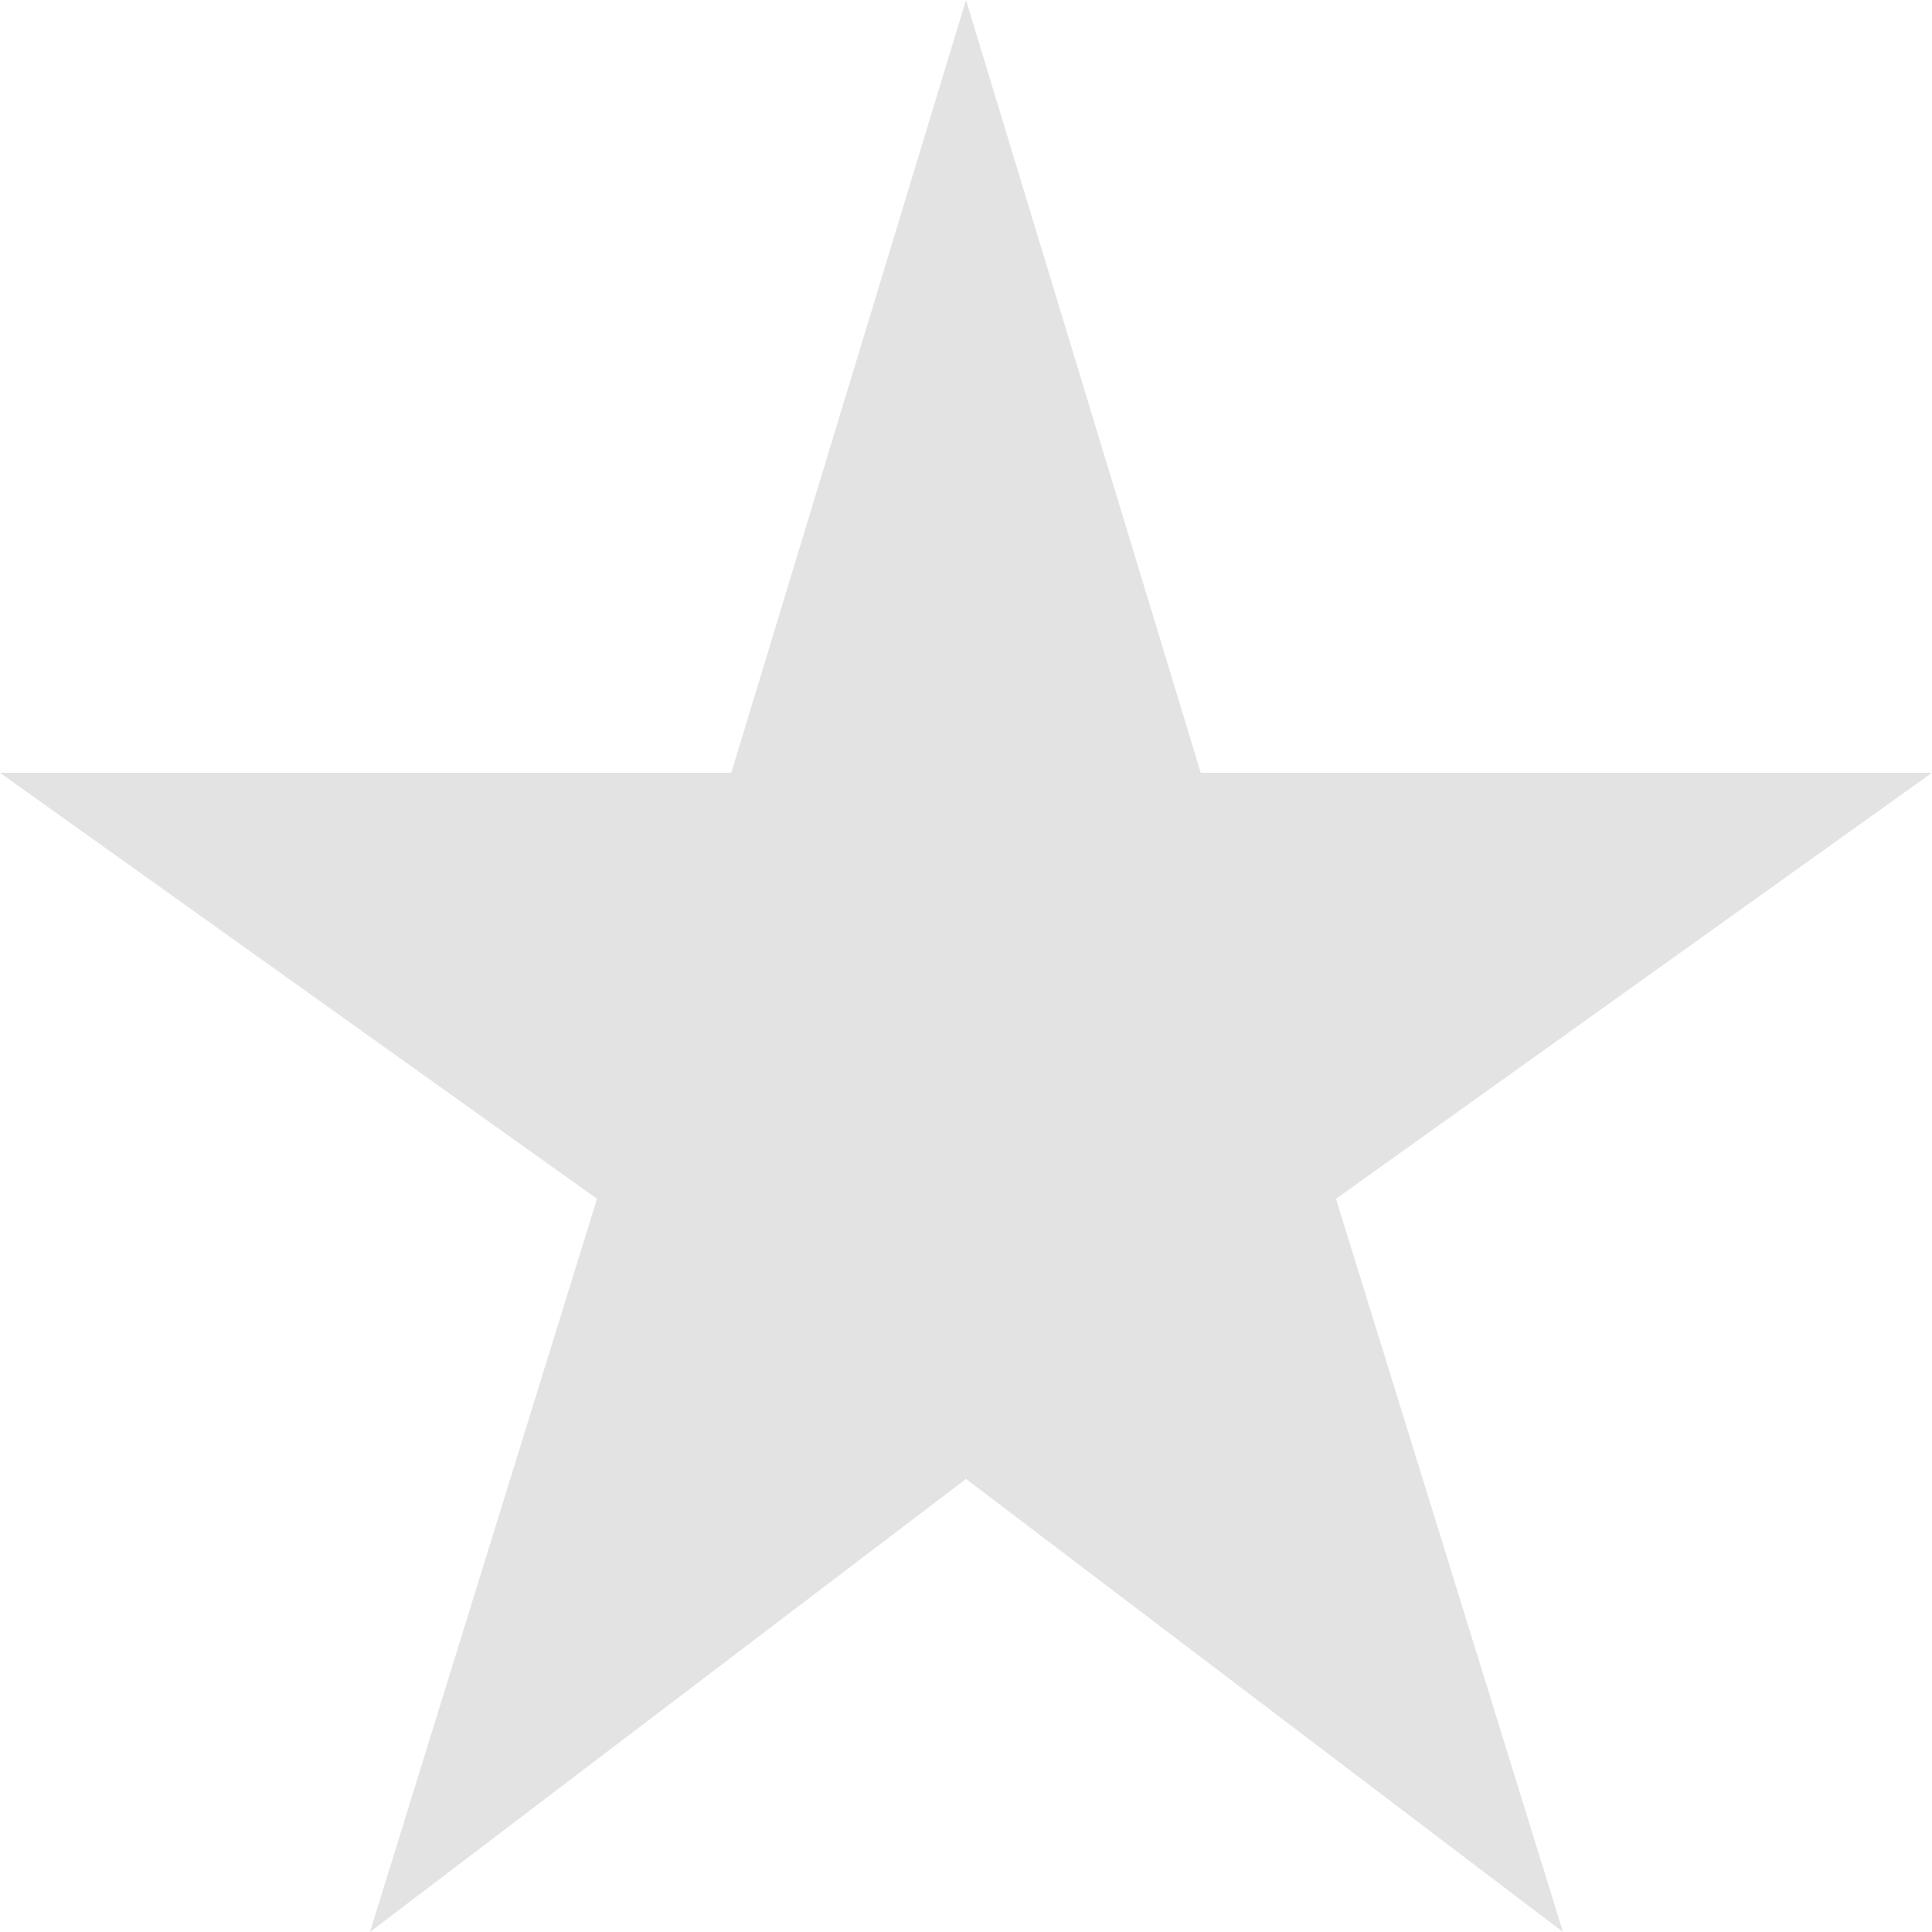
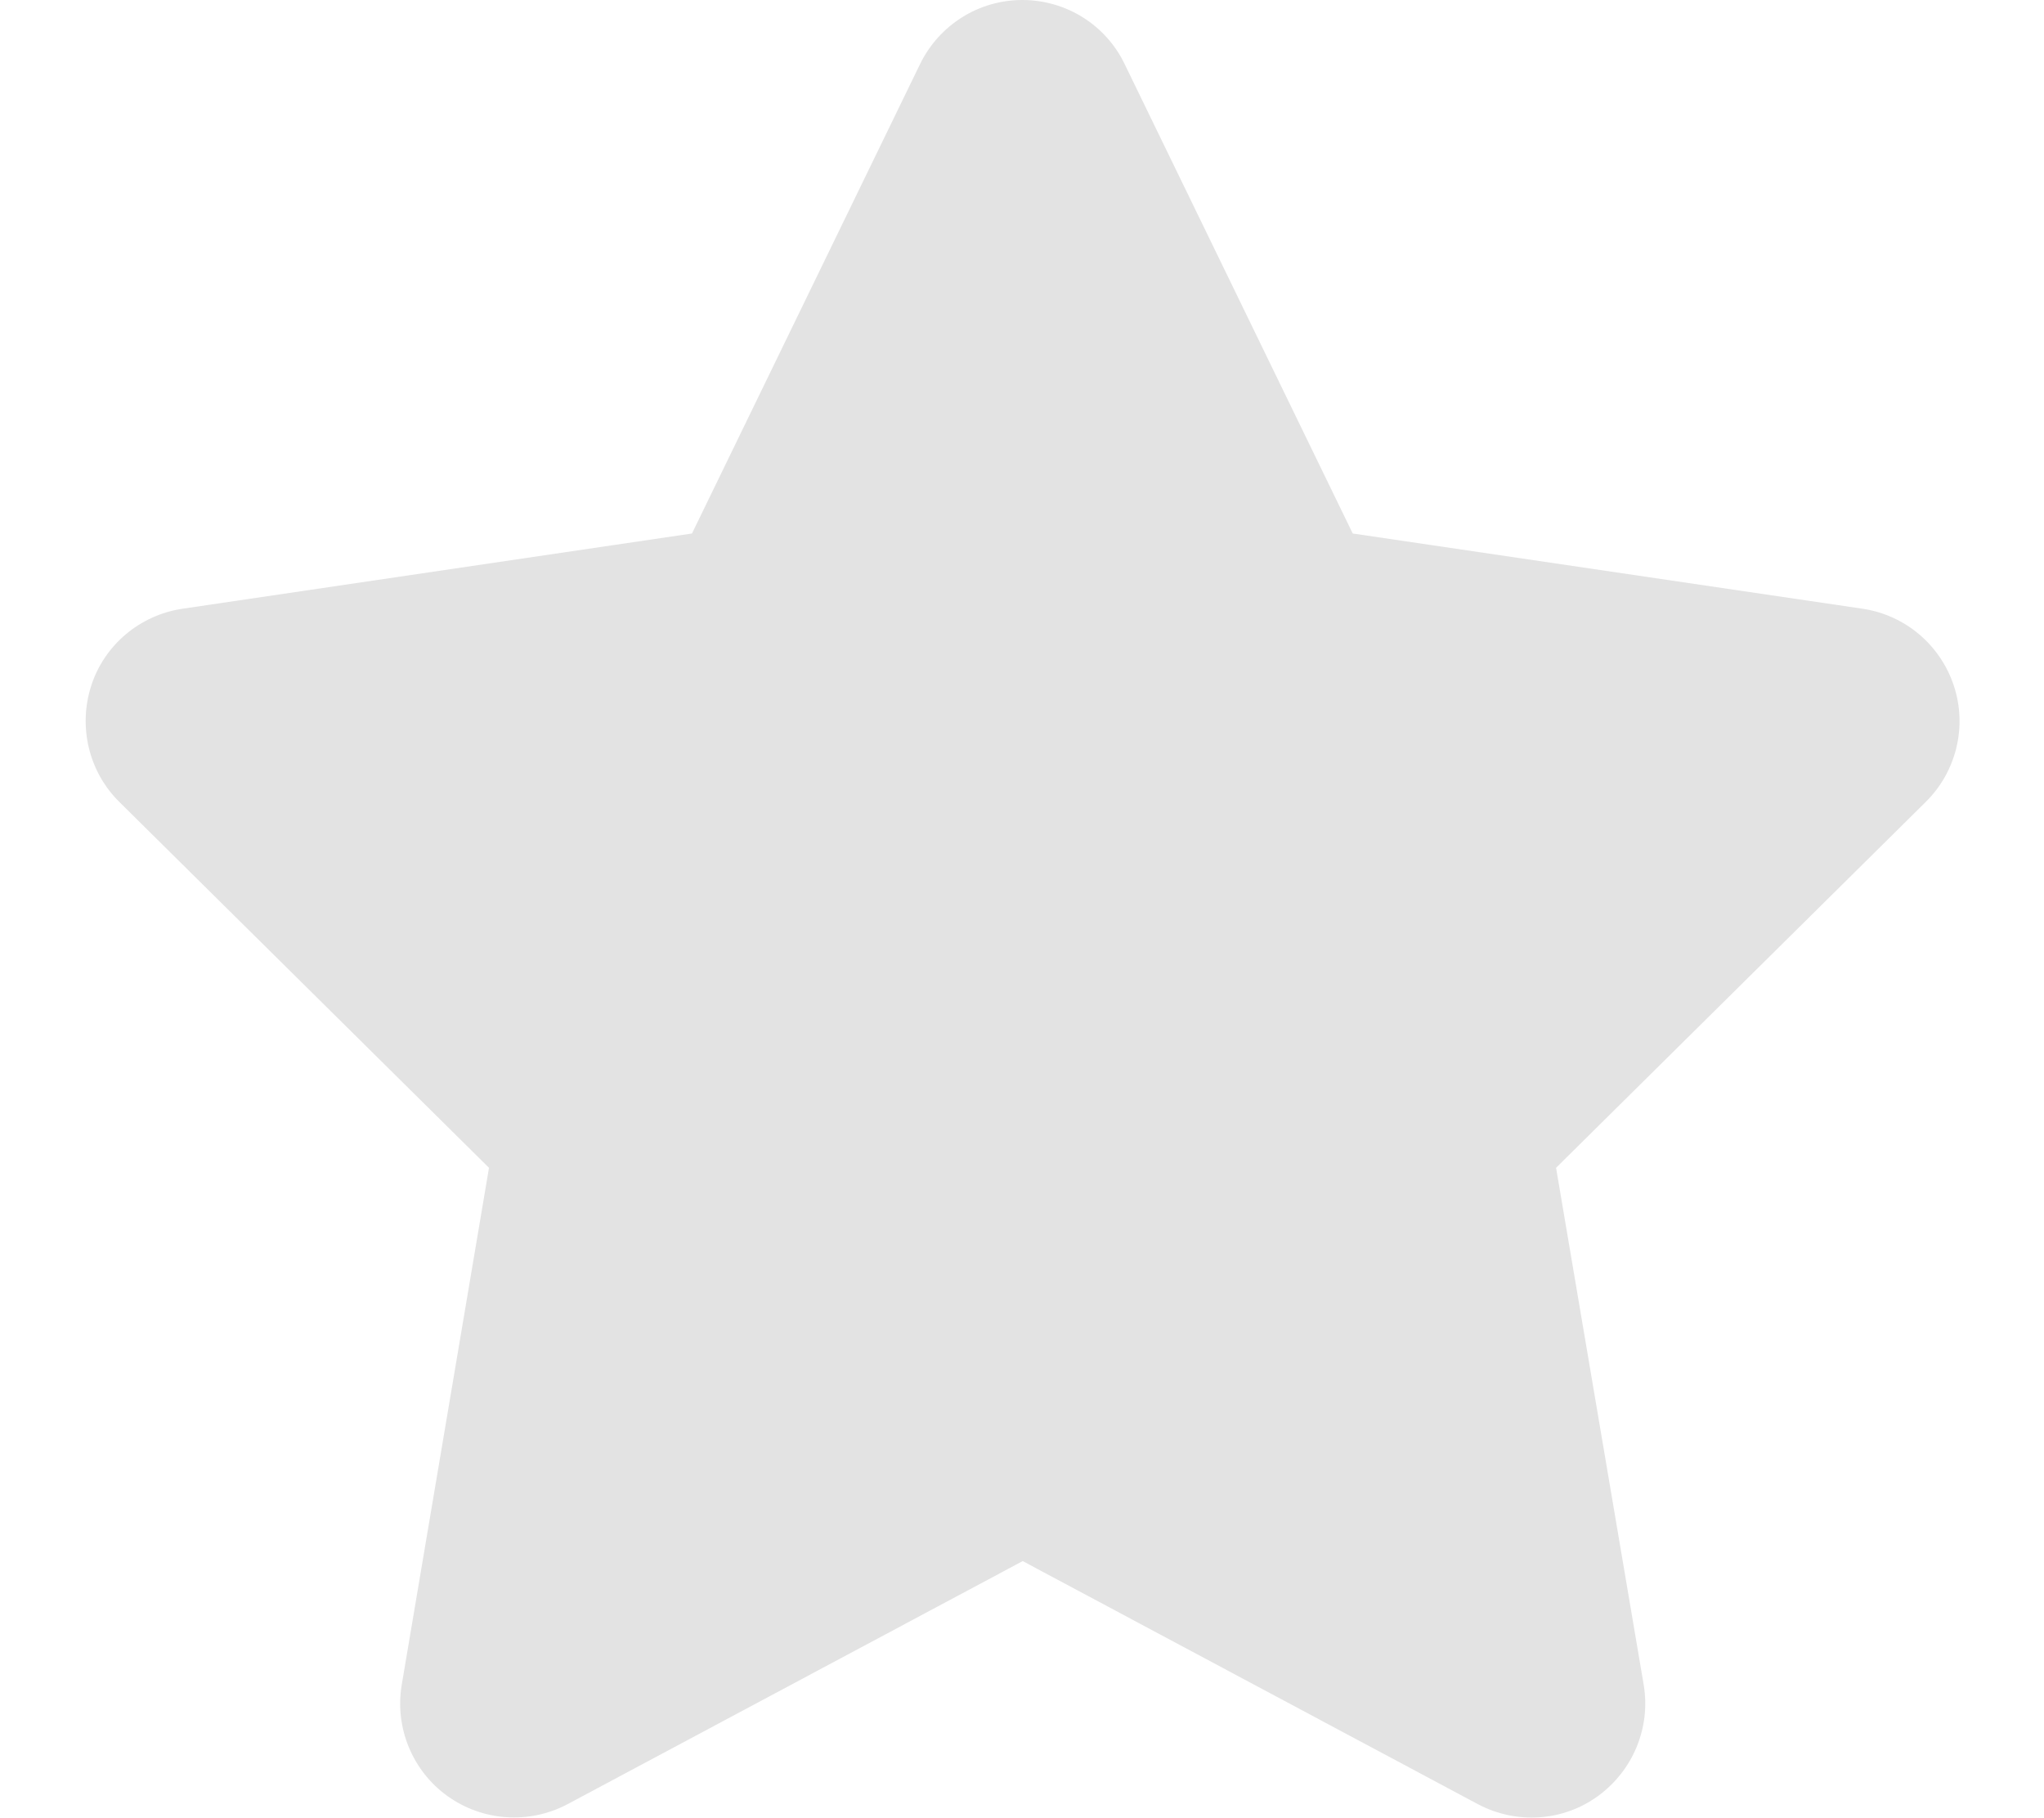
- <svg xmlns="http://www.w3.org/2000/svg" width="30" height="30" viewBox="0 0 30 30" fill="none">
-   <path d="M18.645 12L15 0L11.355 12H0L9.27 18.615L5.745 30L15 22.965L24.27 30L20.745 18.615L30 12H18.645Z" fill="#E3E3E3" />
+ <svg xmlns="http://www.w3.org/2000/svg" height="1em" viewBox="0 0 576 512">
+   <style>svg{fill:#E3E3E3}</style>
+   <path d="M316.9 18C311.6 7 300.4 0 288.1 0s-23.4 7-28.8 18L195 150.3 51.4 171.5c-12 1.8-22 10.2-25.7 21.7s-.7 24.2 7.9 32.7L137.8 329 113.2 474.7c-2 12 3 24.2 12.9 31.3s23 8 33.8 2.3l128.3-68.5 128.3 68.5c10.8 5.7 23.9 4.9 33.8-2.3s14.9-19.3 12.9-31.3L438.5 329 542.7 225.9c8.6-8.5 11.7-21.2 7.9-32.7s-13.7-19.9-25.7-21.7L381.2 150.3 316.9 18z" />
</svg>
